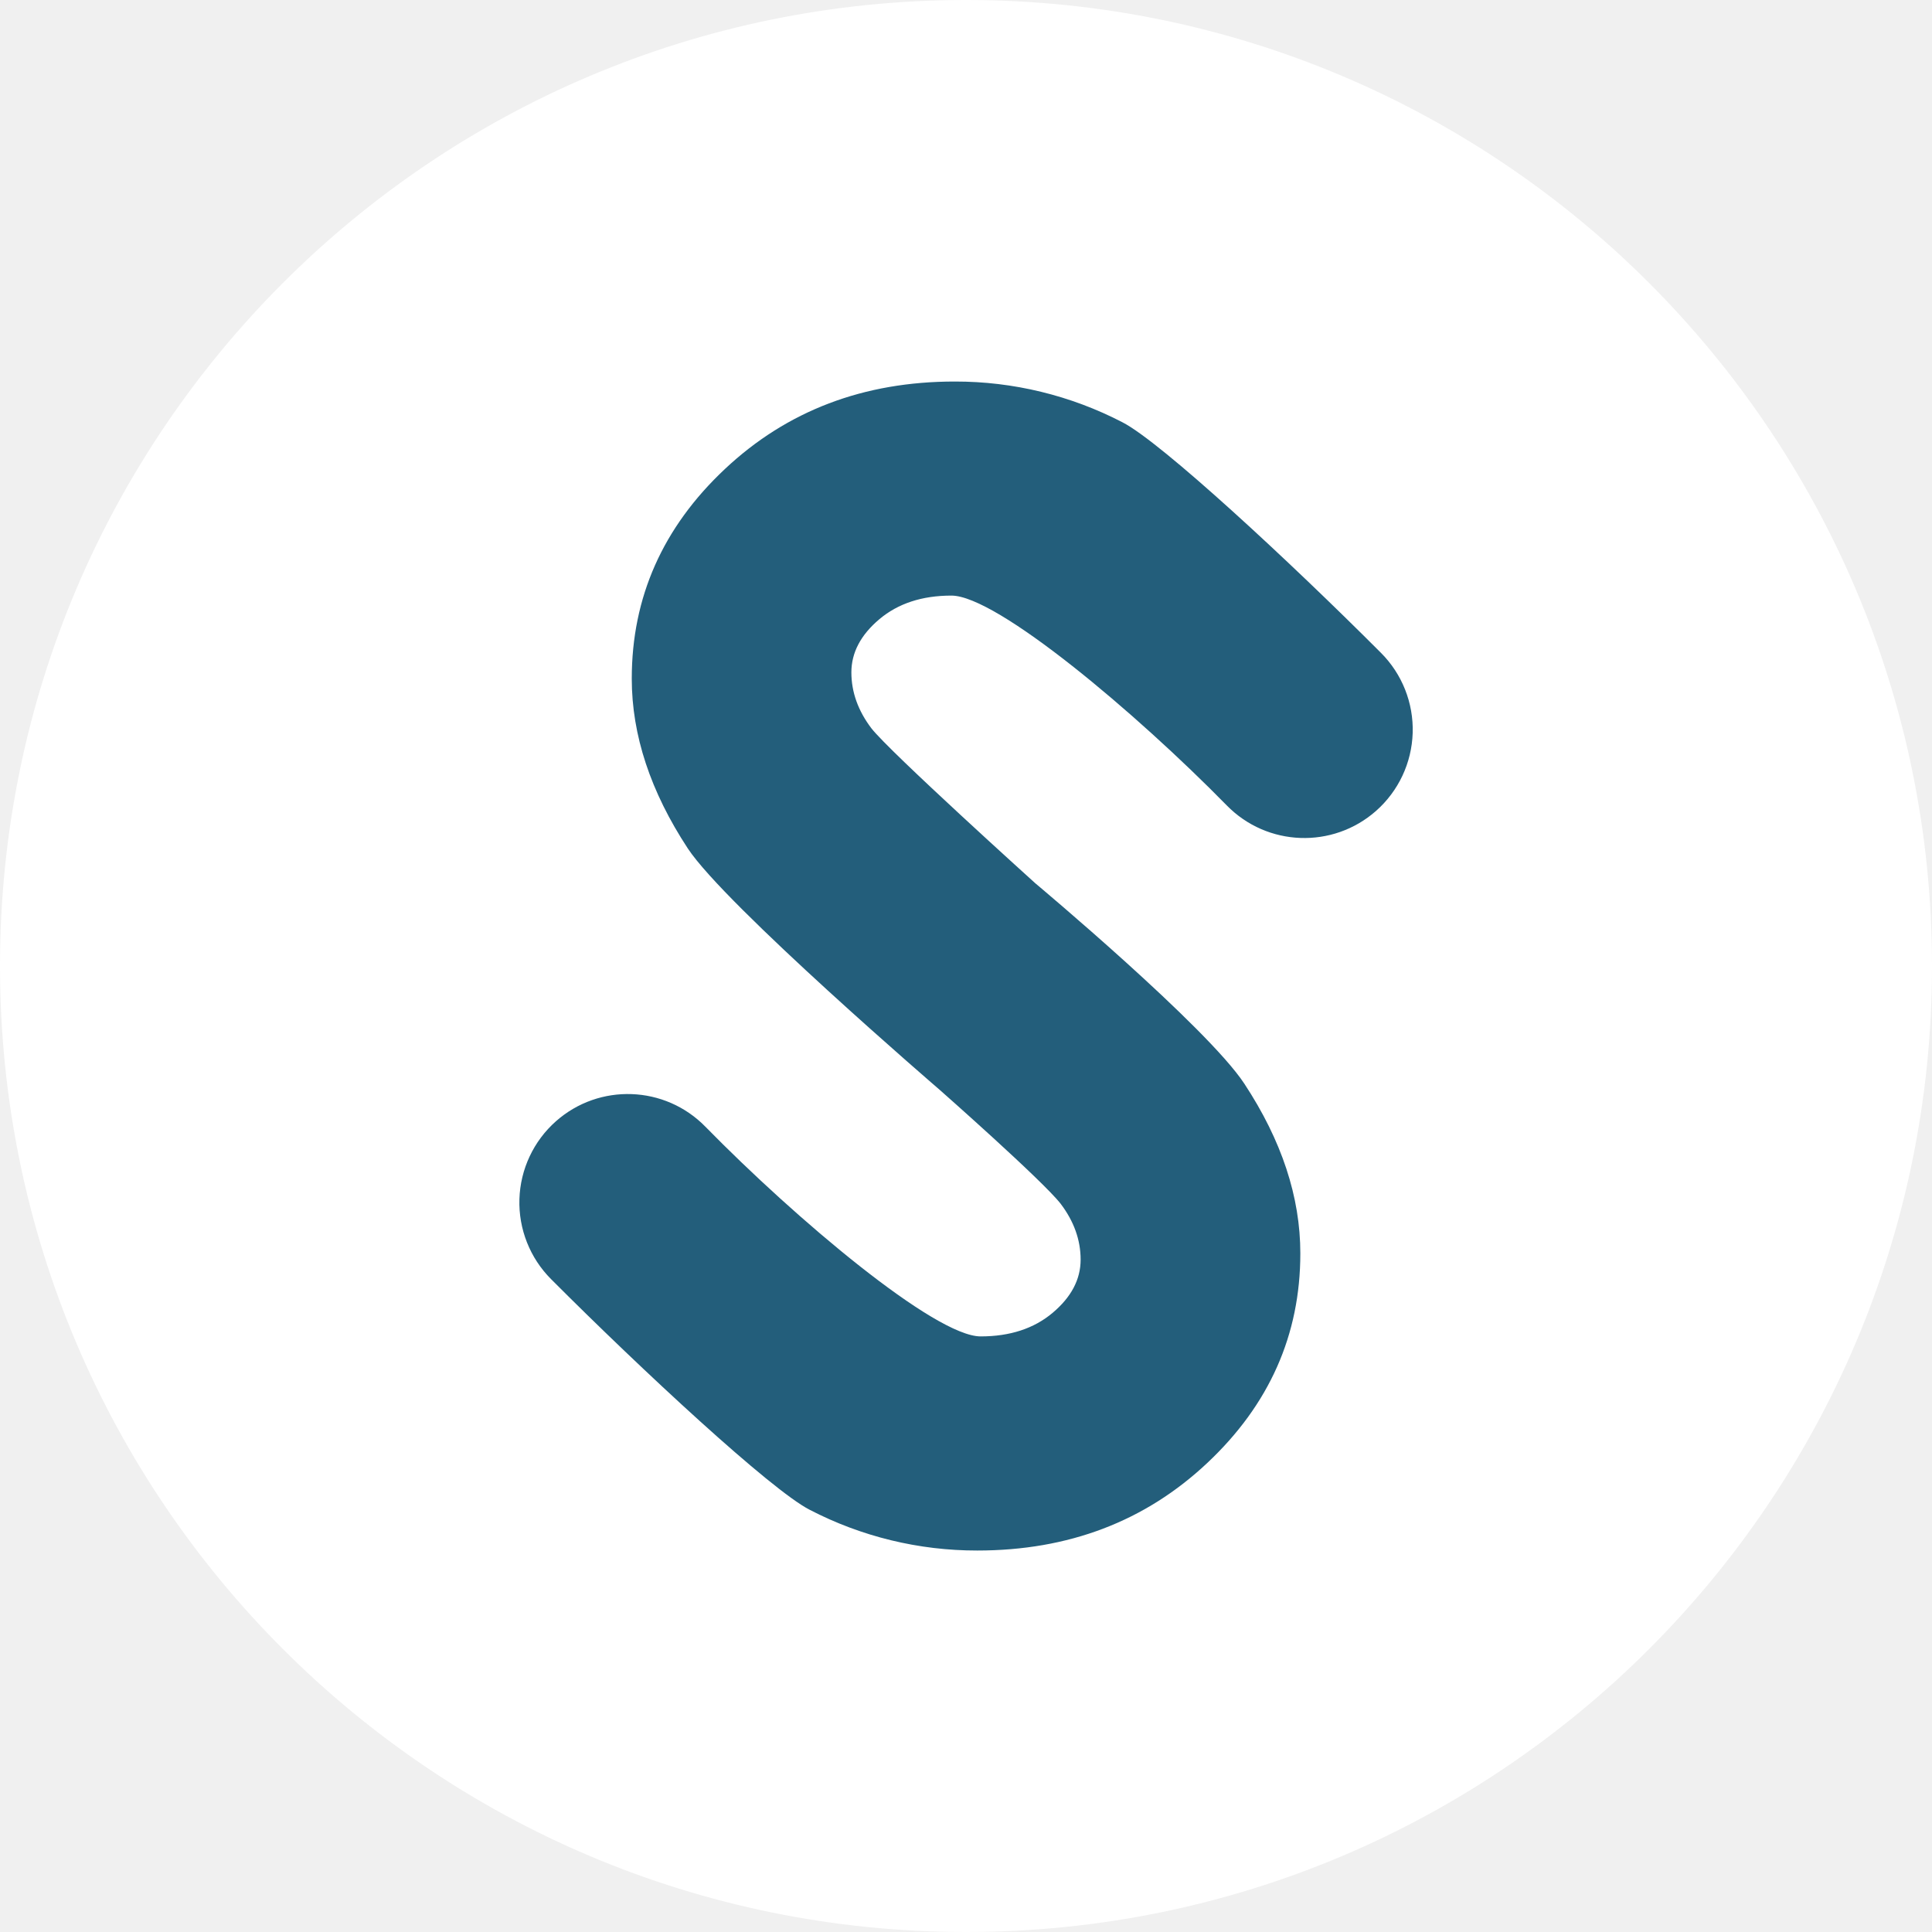
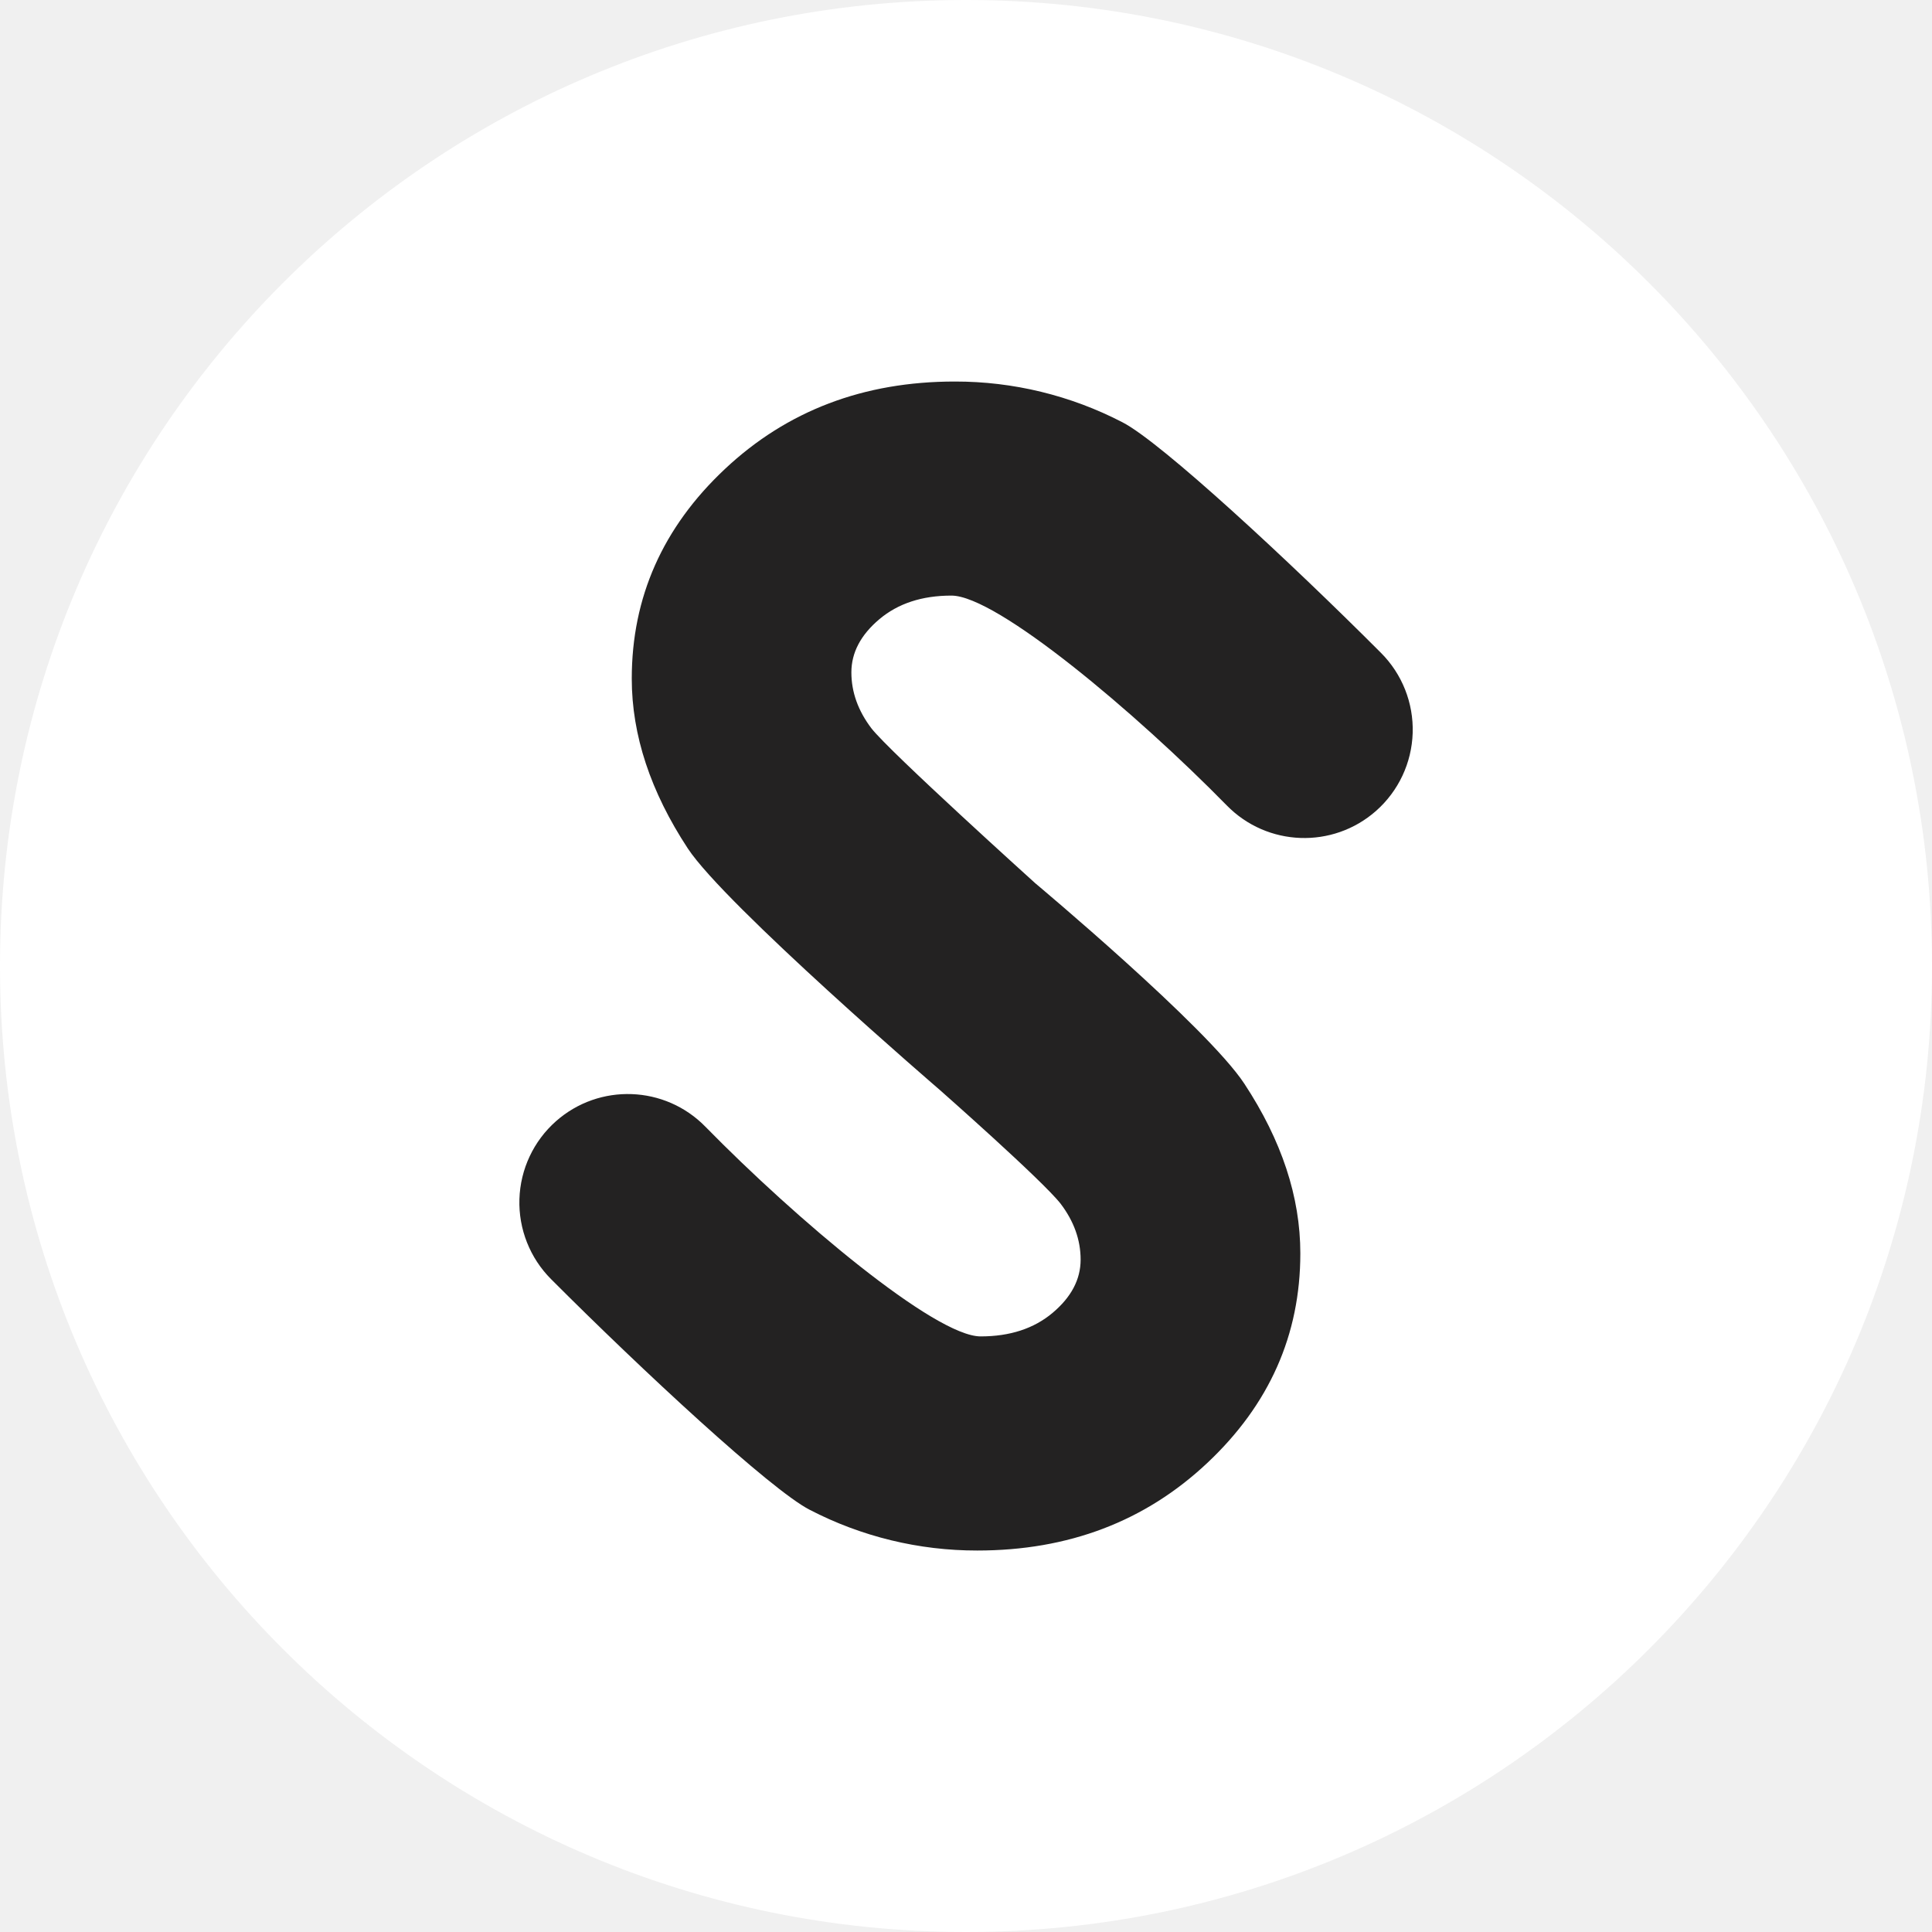
<svg xmlns="http://www.w3.org/2000/svg" id="Layer_1" data-name="Layer 1" viewBox="0 0 1000 1000">
  <defs>
-     <style>.cls-1{fill:white;}.cls-2{fill:#235e7b;stroke:none;stroke-miterlimit:10;stroke-width:30px;}</style>
+     <style>.cls-1{fill:white;}.cls-2{fill:#232222;stroke:none;stroke-miterlimit:10;stroke-width:30px;}</style>
  </defs>
  <circle class="cls-1" cx="500" cy="500" r="500" />
  <path class="cls-2" d="M486.5,564.21S375.28,468.5,356,439.14s-29-58.64-29-87.86q0-63.25,48.22-108.53t119-45.27a187.77,187.77,0,0,1,86.73,21.08c20,10.24,86.71,72.12,133.84,119.36a56.16,56.16,0,0,1-2.55,81.8h0a56.15,56.15,0,0,1-77.28-2.85c-46.88-47.82-119-108.59-142.5-108.59q-22.79,0-37.28,12.2T440.67,348q0,15.3,10.35,28.95c9.39,12.13,84.91,80.28,84.91,80.28s88.79,74.3,108.12,103.66,29,58.64,29,87.86q0,63.25-48.22,108.53t-119,45.27a187.77,187.77,0,0,1-86.73-21.08c-20-10.24-86.71-72.12-133.84-119.36a56.16,56.16,0,0,1,2.55-81.8h0a56.15,56.15,0,0,1,77.28,2.85C411.94,631,484,691.72,507.56,691.72q22.79,0,37.28-12.2T559.33,652q0-15.3-10.35-28.95C539.59,611,486.5,564.21,486.5,564.21Z" />
</svg>
